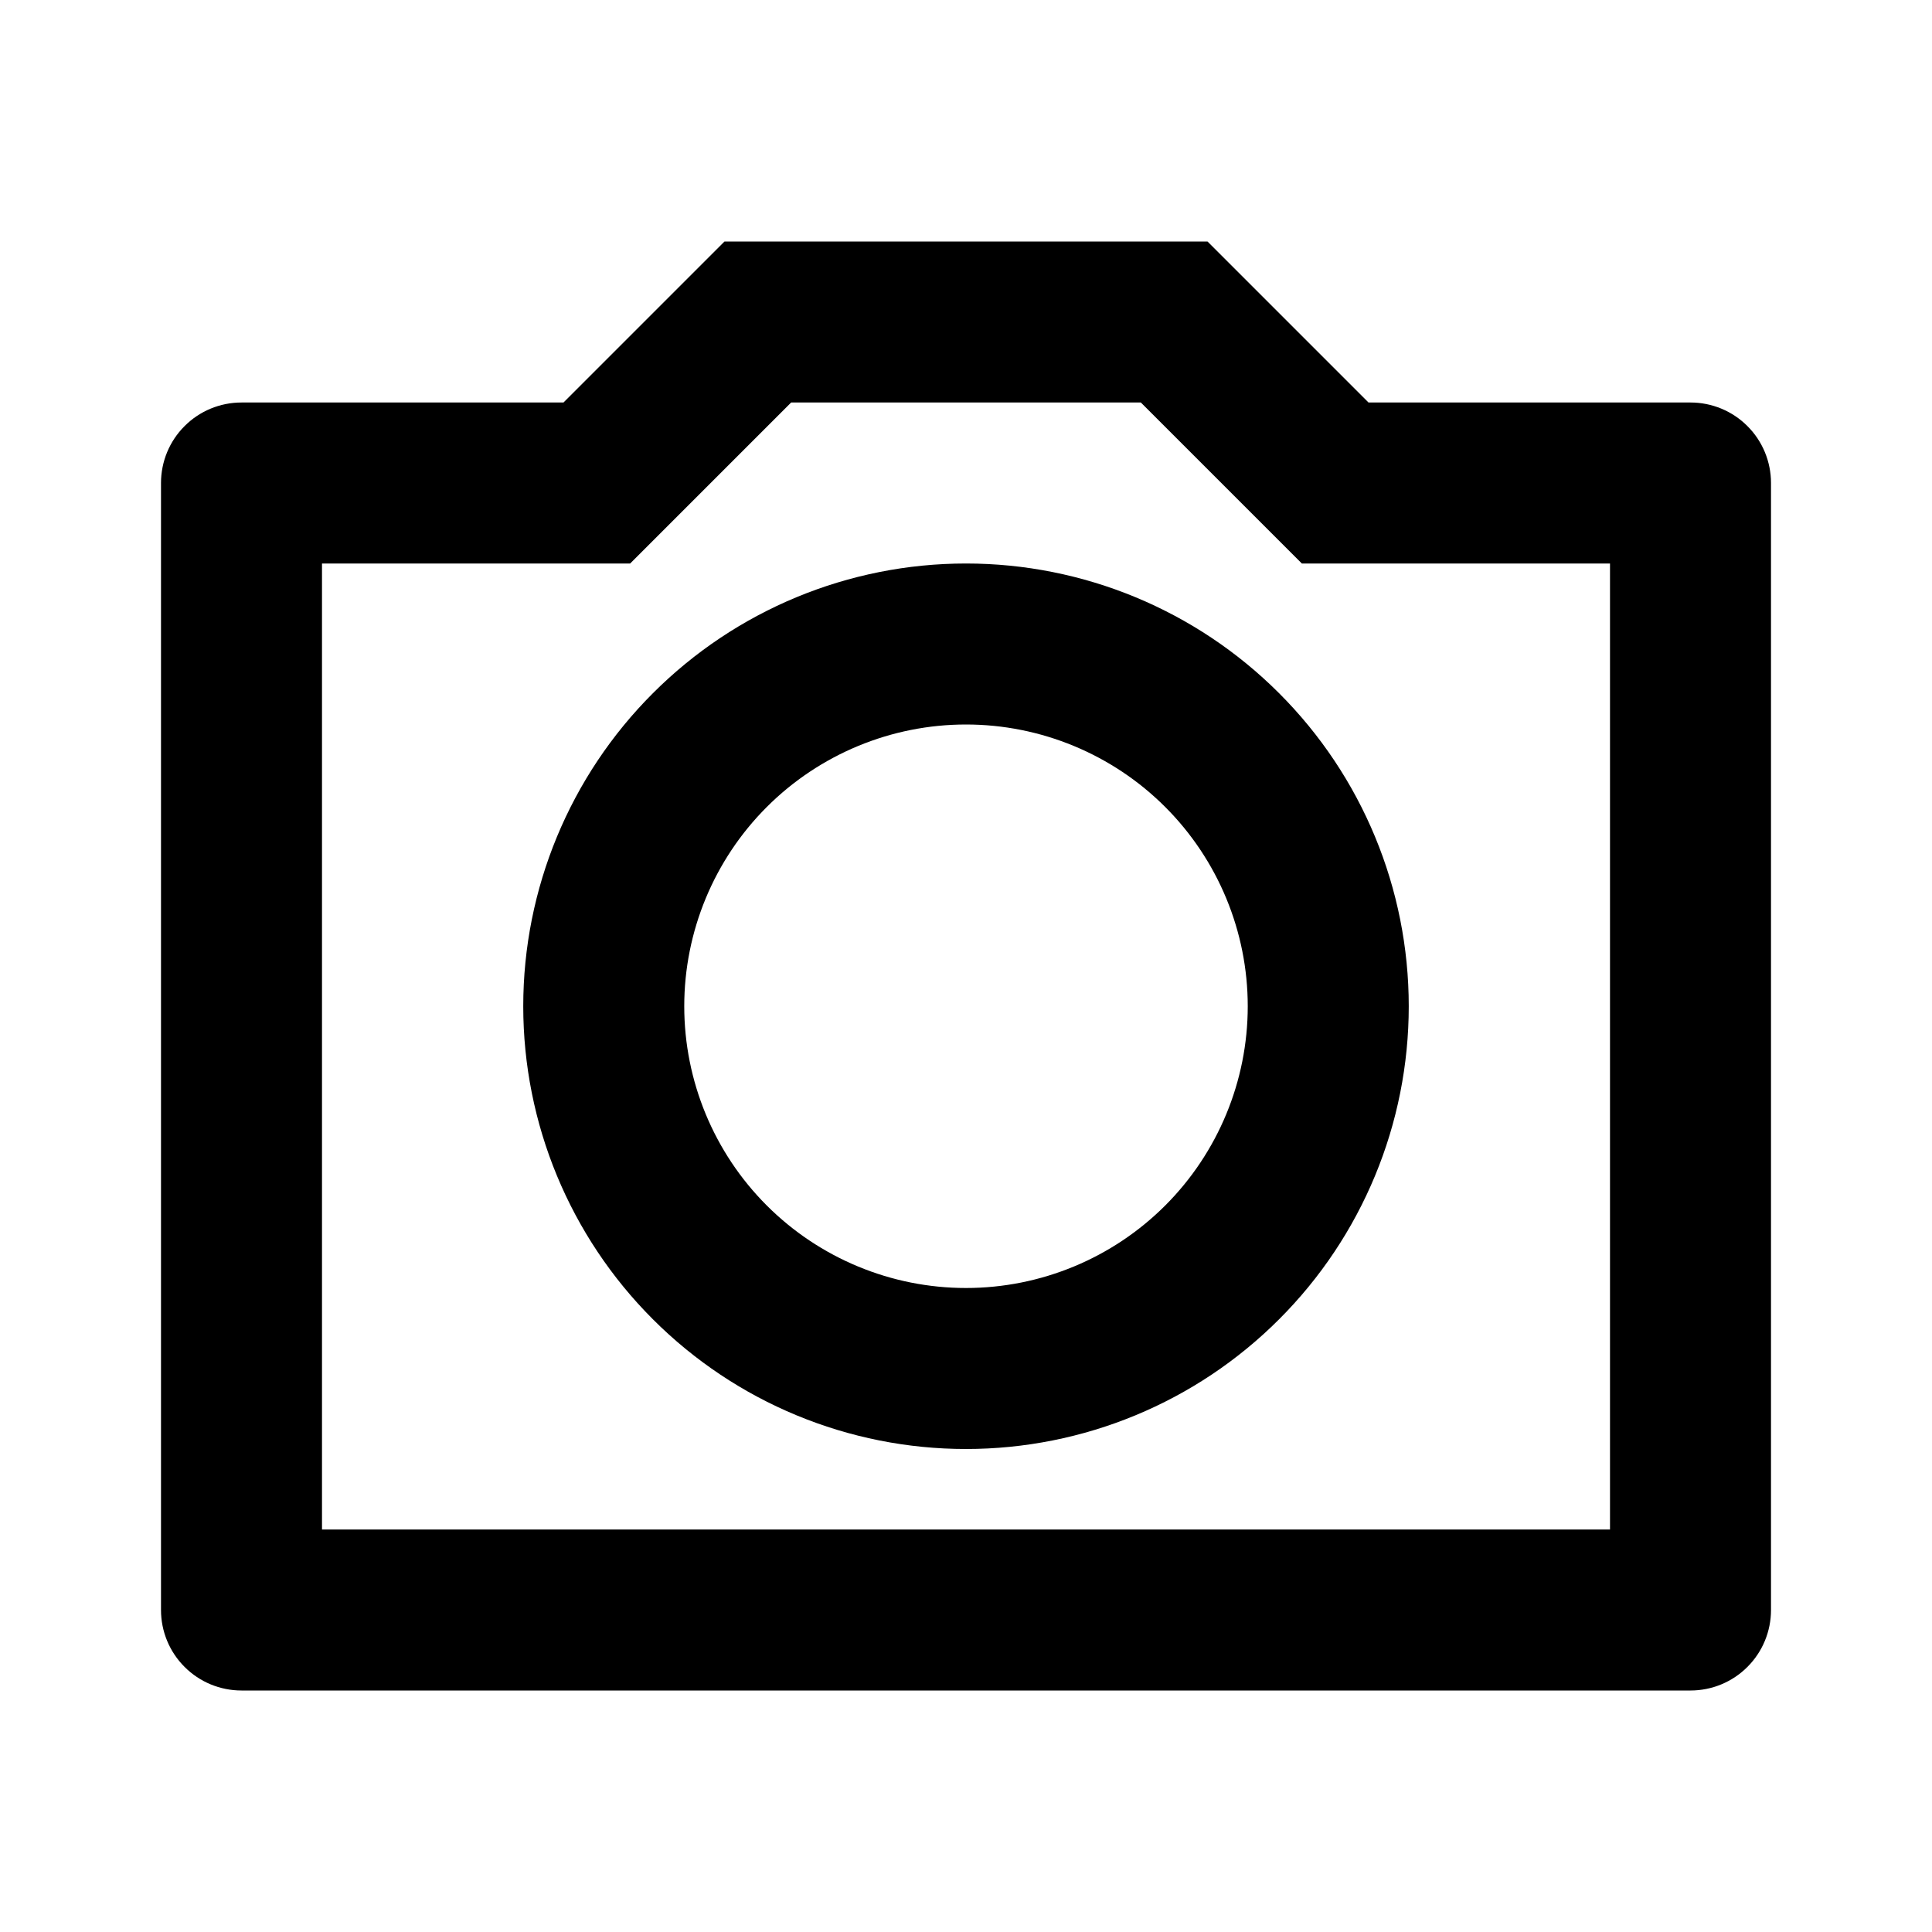
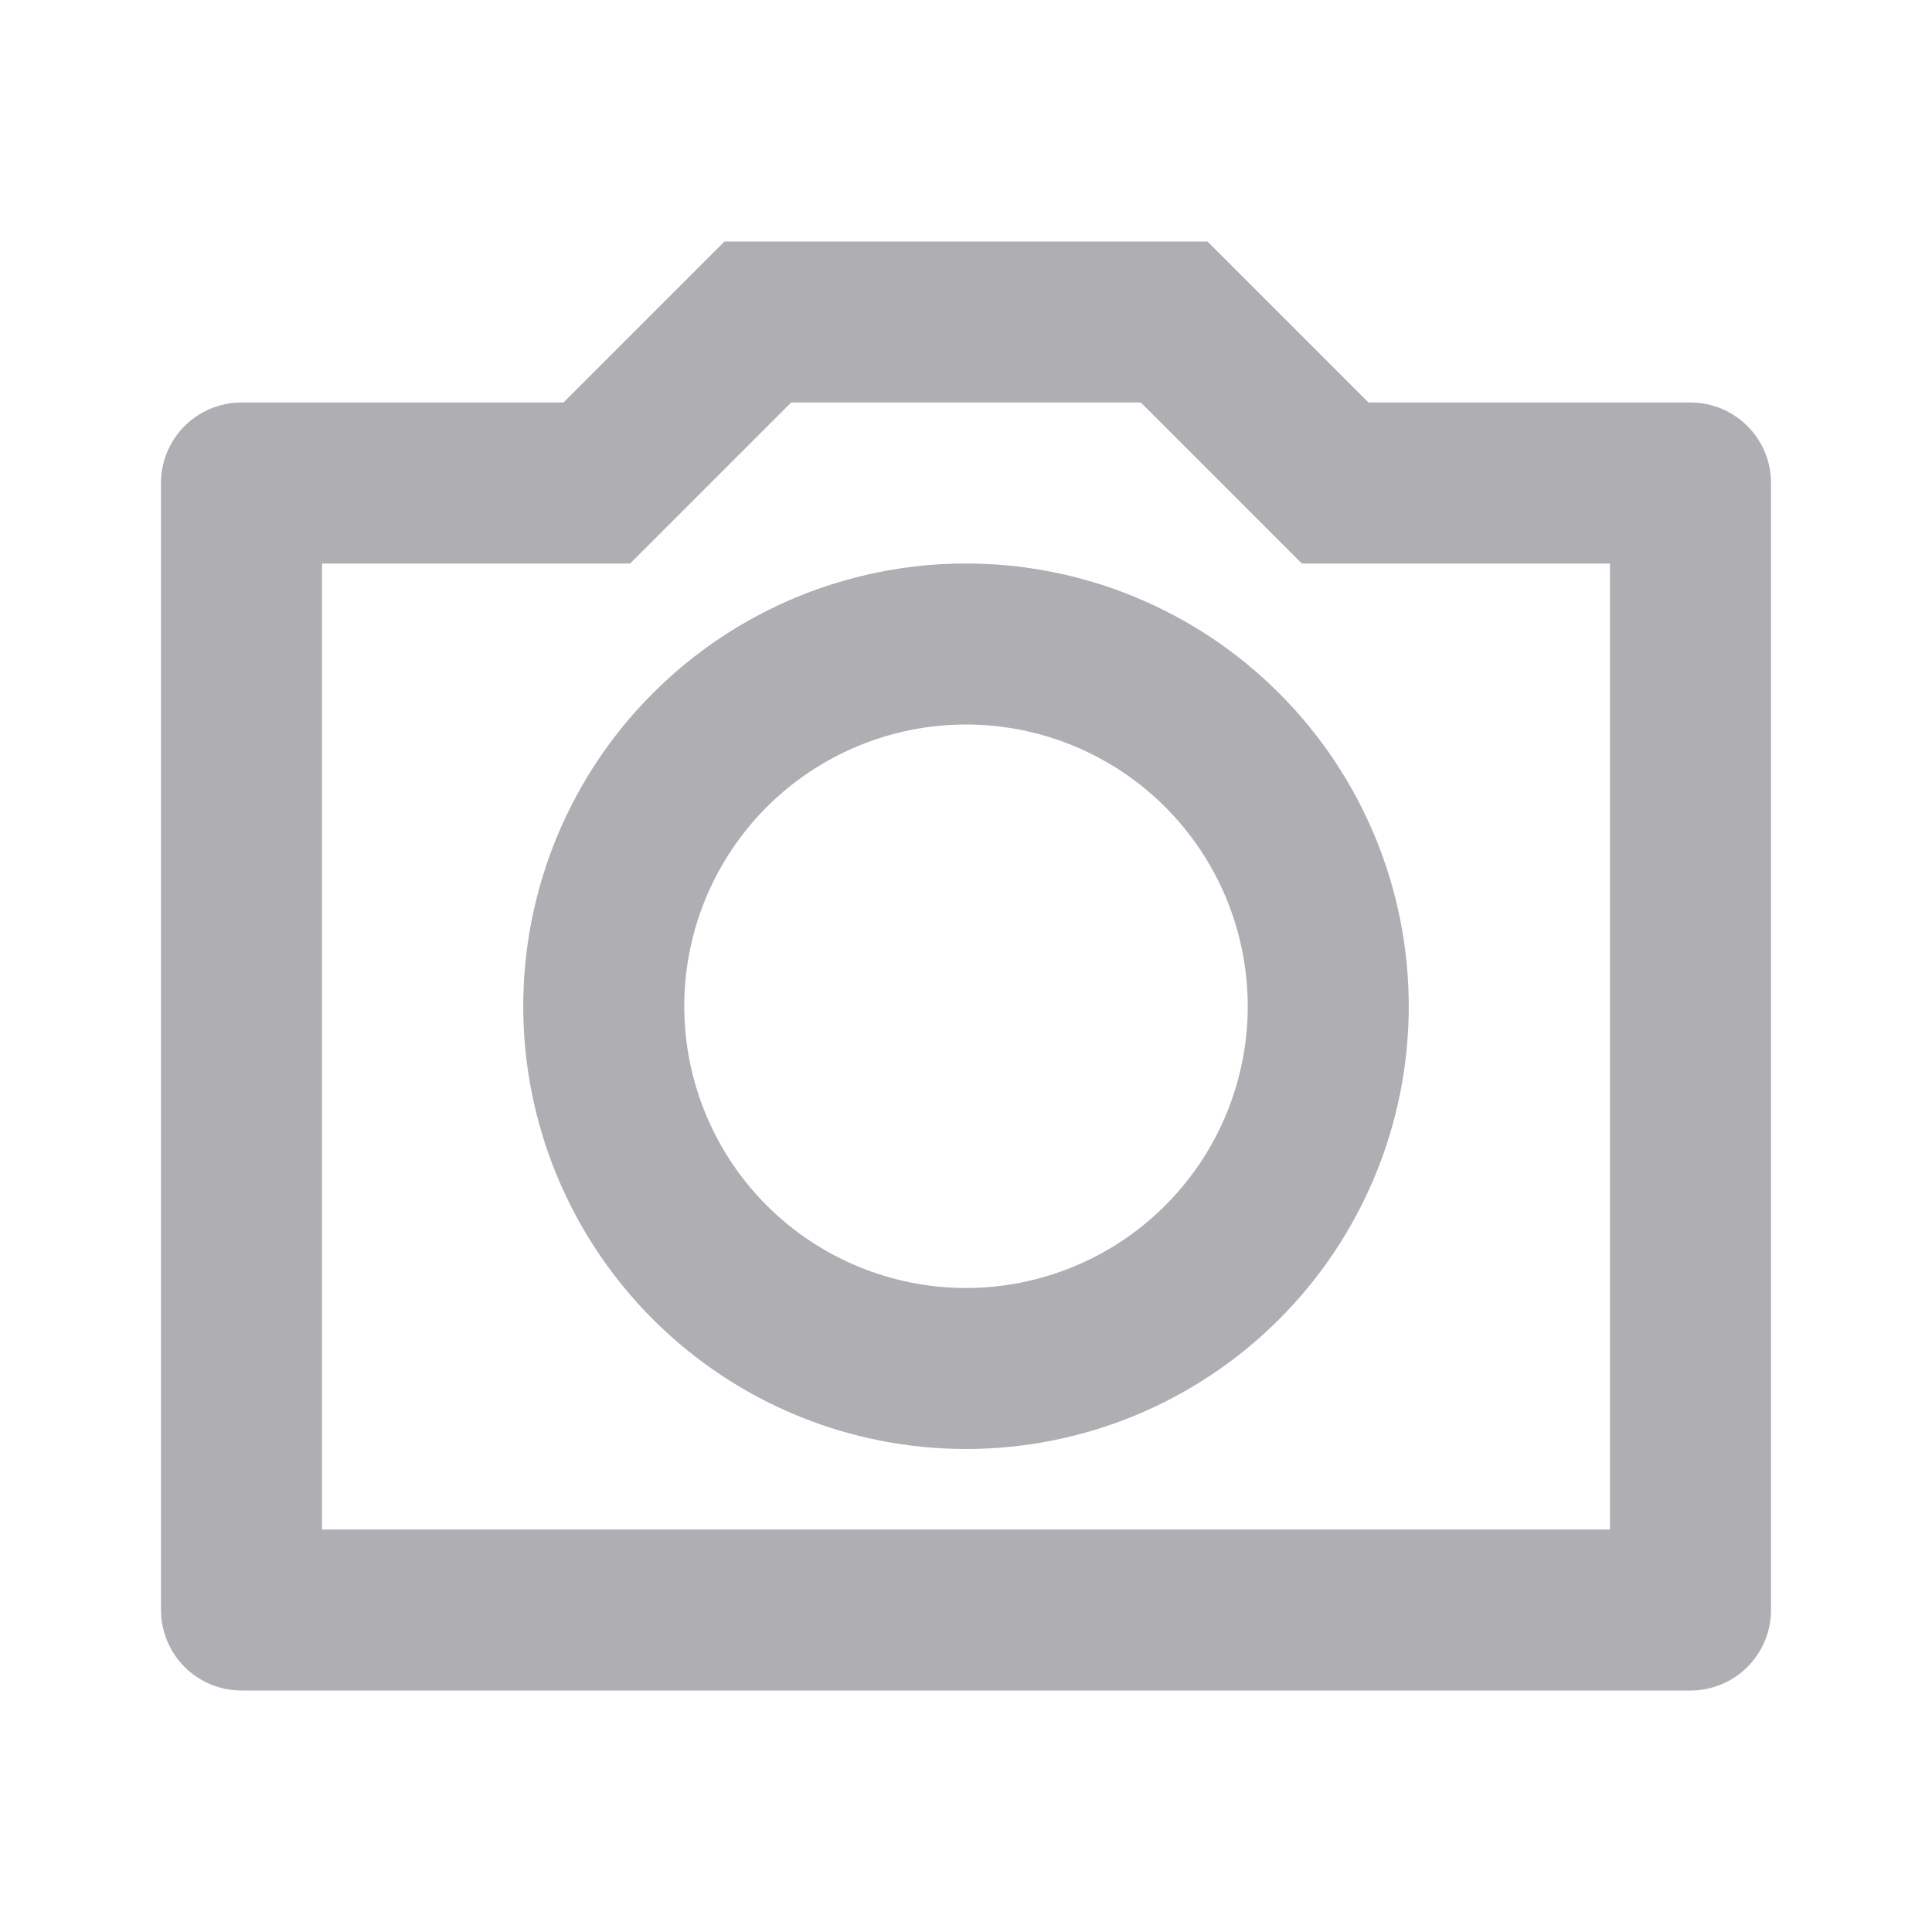
<svg xmlns="http://www.w3.org/2000/svg" width="24" height="24" viewBox="0 0 24 24" fill="none">
-   <path d="M9.828 5L7.828 7H4V19H20V7H16.172L14.172 5H9.828ZM9 3H15L17 5H21C21.265 5 21.52 5.105 21.707 5.293C21.895 5.48 22 5.735 22 6V20C22 20.265 21.895 20.52 21.707 20.707C21.52 20.895 21.265 21 21 21H3C2.735 21 2.48 20.895 2.293 20.707C2.105 20.52 2 20.265 2 20V6C2 5.735 2.105 5.48 2.293 5.293C2.48 5.105 2.735 5 3 5H7L9 3ZM12 18C10.541 18 9.142 17.421 8.111 16.389C7.079 15.358 6.5 13.959 6.5 12.5C6.5 11.041 7.079 9.642 8.111 8.611C9.142 7.579 10.541 7 12 7C13.459 7 14.858 7.579 15.889 8.611C16.921 9.642 17.5 11.041 17.5 12.5C17.5 13.959 16.921 15.358 15.889 16.389C14.858 17.421 13.459 18 12 18ZM12 16C12.928 16 13.819 15.631 14.475 14.975C15.131 14.319 15.5 13.428 15.5 12.5C15.5 11.572 15.131 10.681 14.475 10.025C13.819 9.369 12.928 9 12 9C11.072 9 10.181 9.369 9.525 10.025C8.869 10.681 8.5 11.572 8.5 12.5C8.5 13.428 8.869 14.319 9.525 14.975C10.181 15.631 11.072 16 12 16Z" fill="black" />
+   <path d="M9.828 5L7.828 7H4V19H20V7H16.172L14.172 5H9.828ZM9 3H15L17 5H21C21.265 5 21.52 5.105 21.707 5.293C21.895 5.48 22 5.735 22 6V20C22 20.265 21.895 20.52 21.707 20.707C21.52 20.895 21.265 21 21 21H3C2.735 21 2.48 20.895 2.293 20.707C2.105 20.52 2 20.265 2 20V6C2 5.735 2.105 5.48 2.293 5.293C2.48 5.105 2.735 5 3 5H7L9 3ZM12 18C10.541 18 9.142 17.421 8.111 16.389C7.079 15.358 6.5 13.959 6.5 12.5C6.5 11.041 7.079 9.642 8.111 8.611C9.142 7.579 10.541 7 12 7C13.459 7 14.858 7.579 15.889 8.611C16.921 9.642 17.5 11.041 17.5 12.5C17.5 13.959 16.921 15.358 15.889 16.389C14.858 17.421 13.459 18 12 18ZM12 16C12.928 16 13.819 15.631 14.475 14.975C15.131 14.319 15.5 13.428 15.5 12.5C15.5 11.572 15.131 10.681 14.475 10.025C13.819 9.369 12.928 9 12 9C11.072 9 10.181 9.369 9.525 10.025C8.869 10.681 8.5 11.572 8.5 12.5C8.5 13.428 8.869 14.319 9.525 14.975C10.181 15.631 11.072 16 12 16Z" fill="#AEAEB3" />
</svg>
